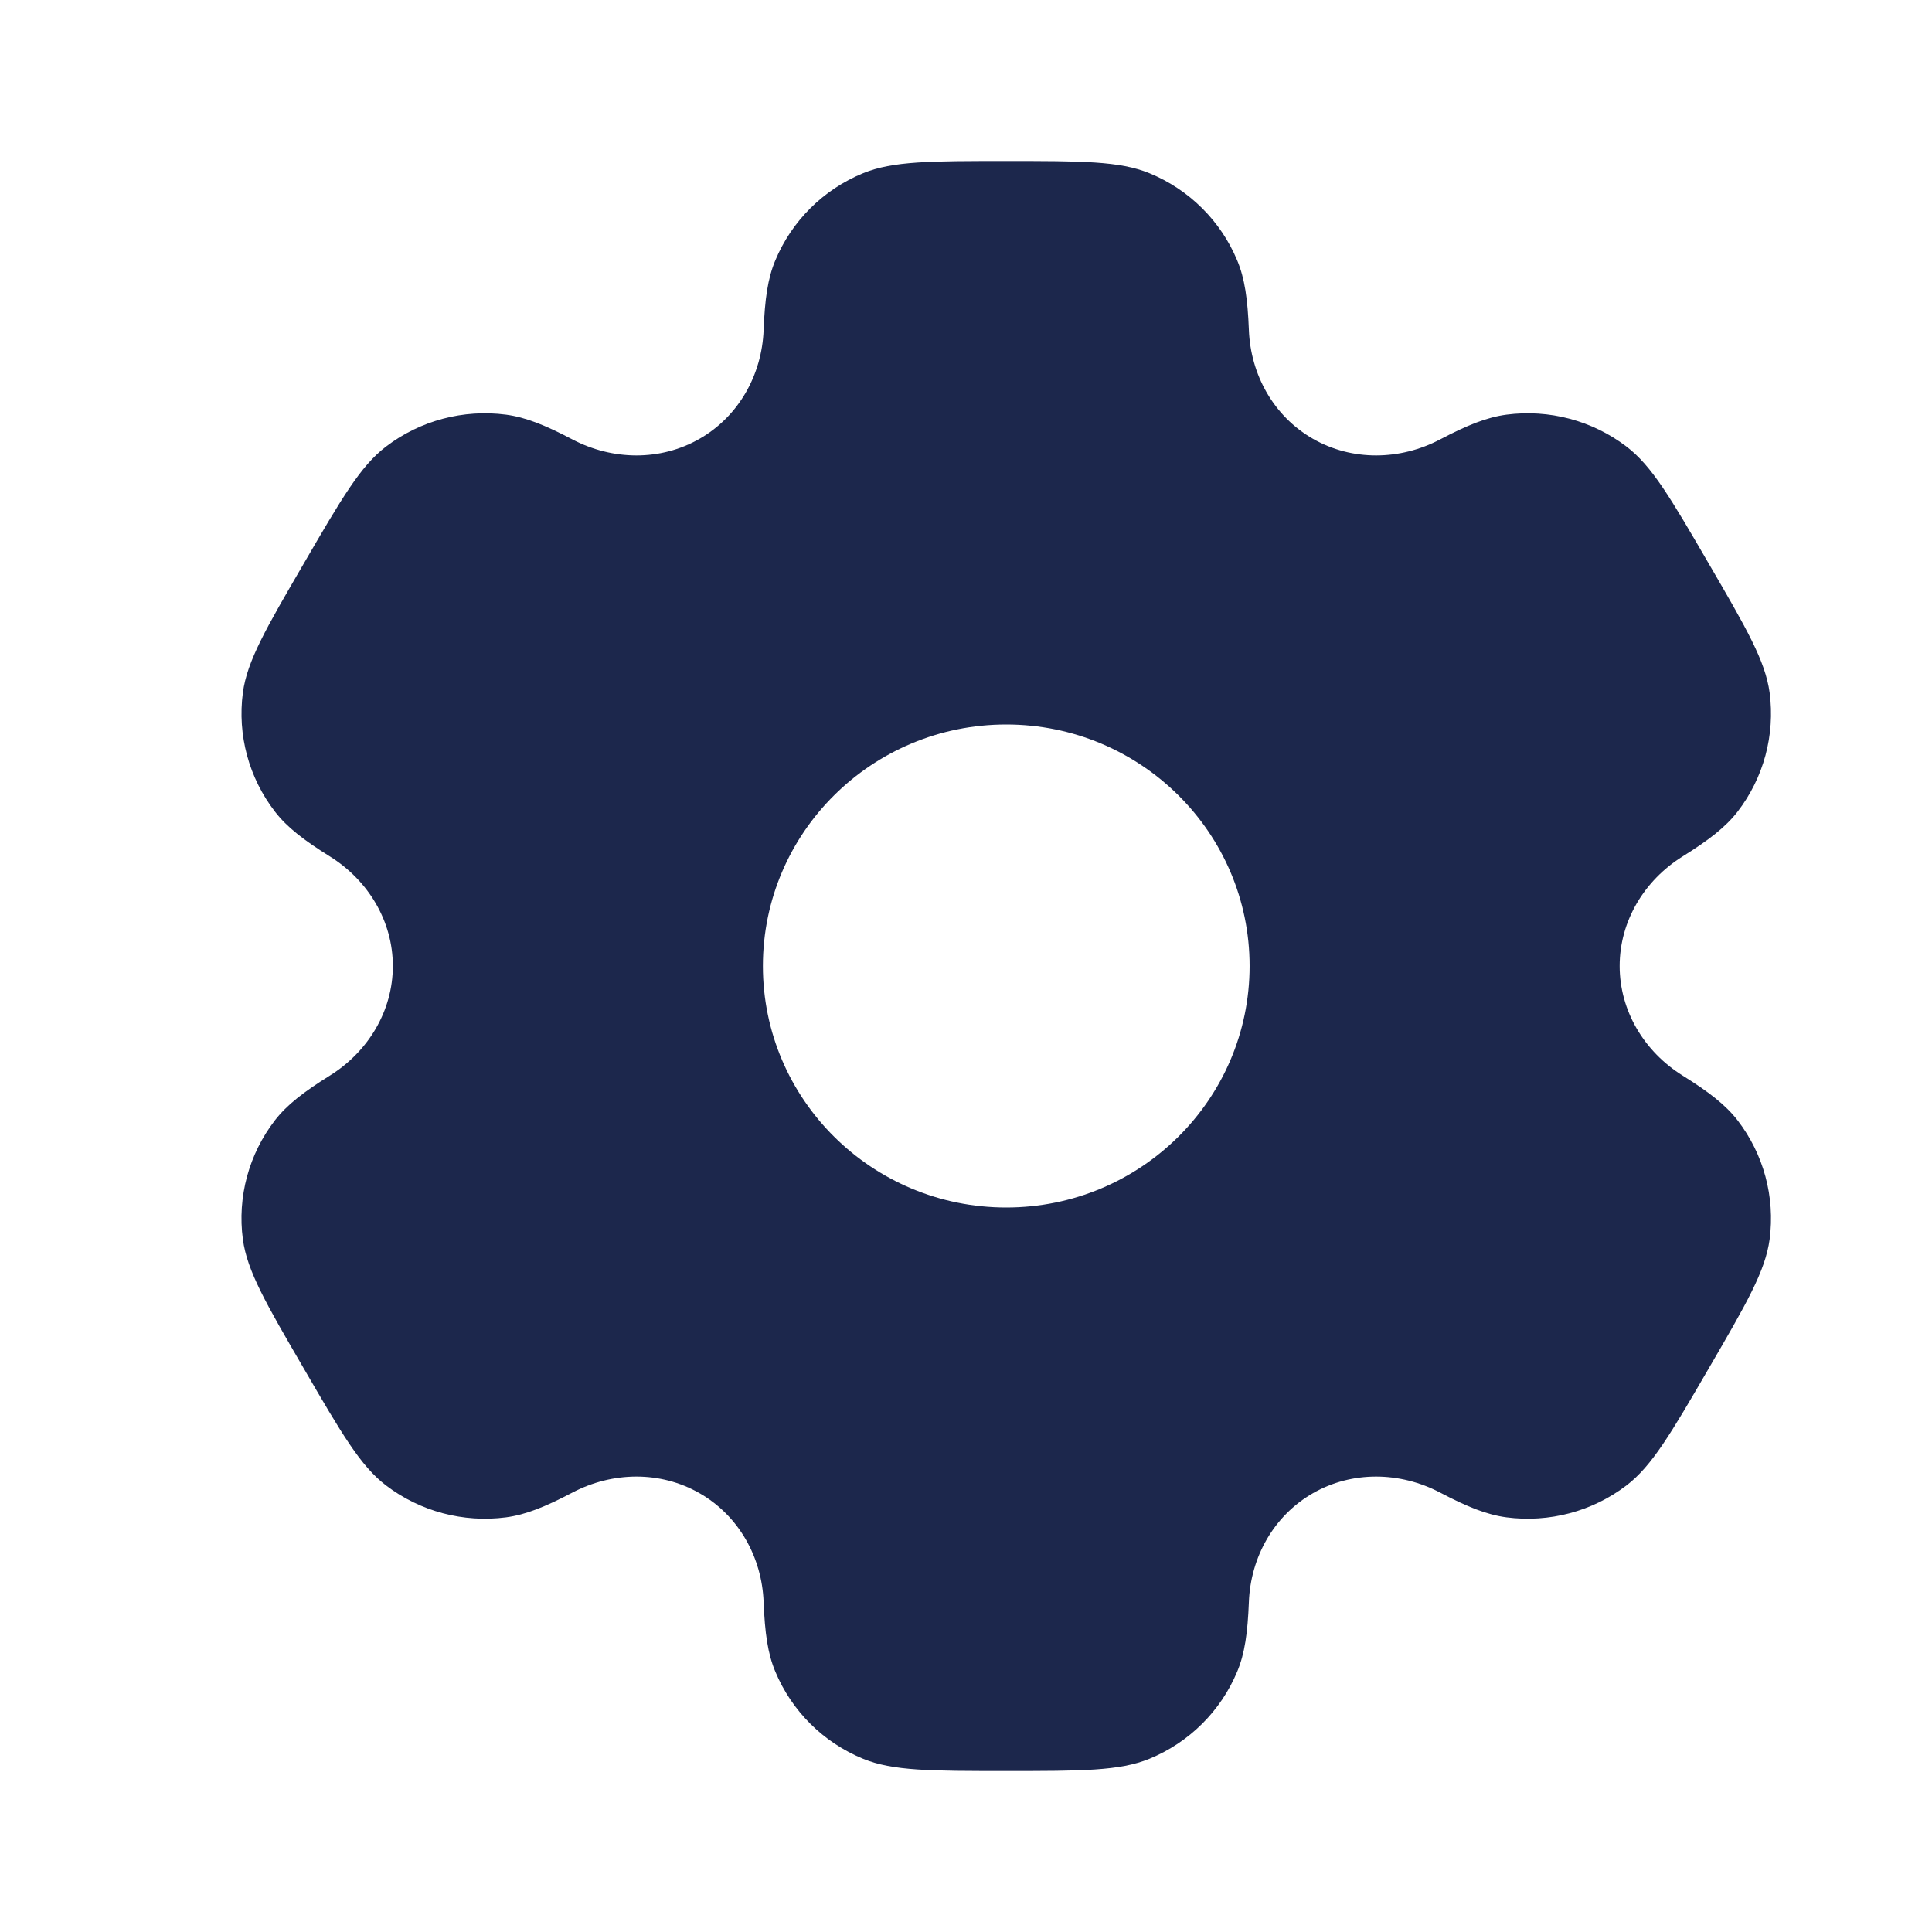
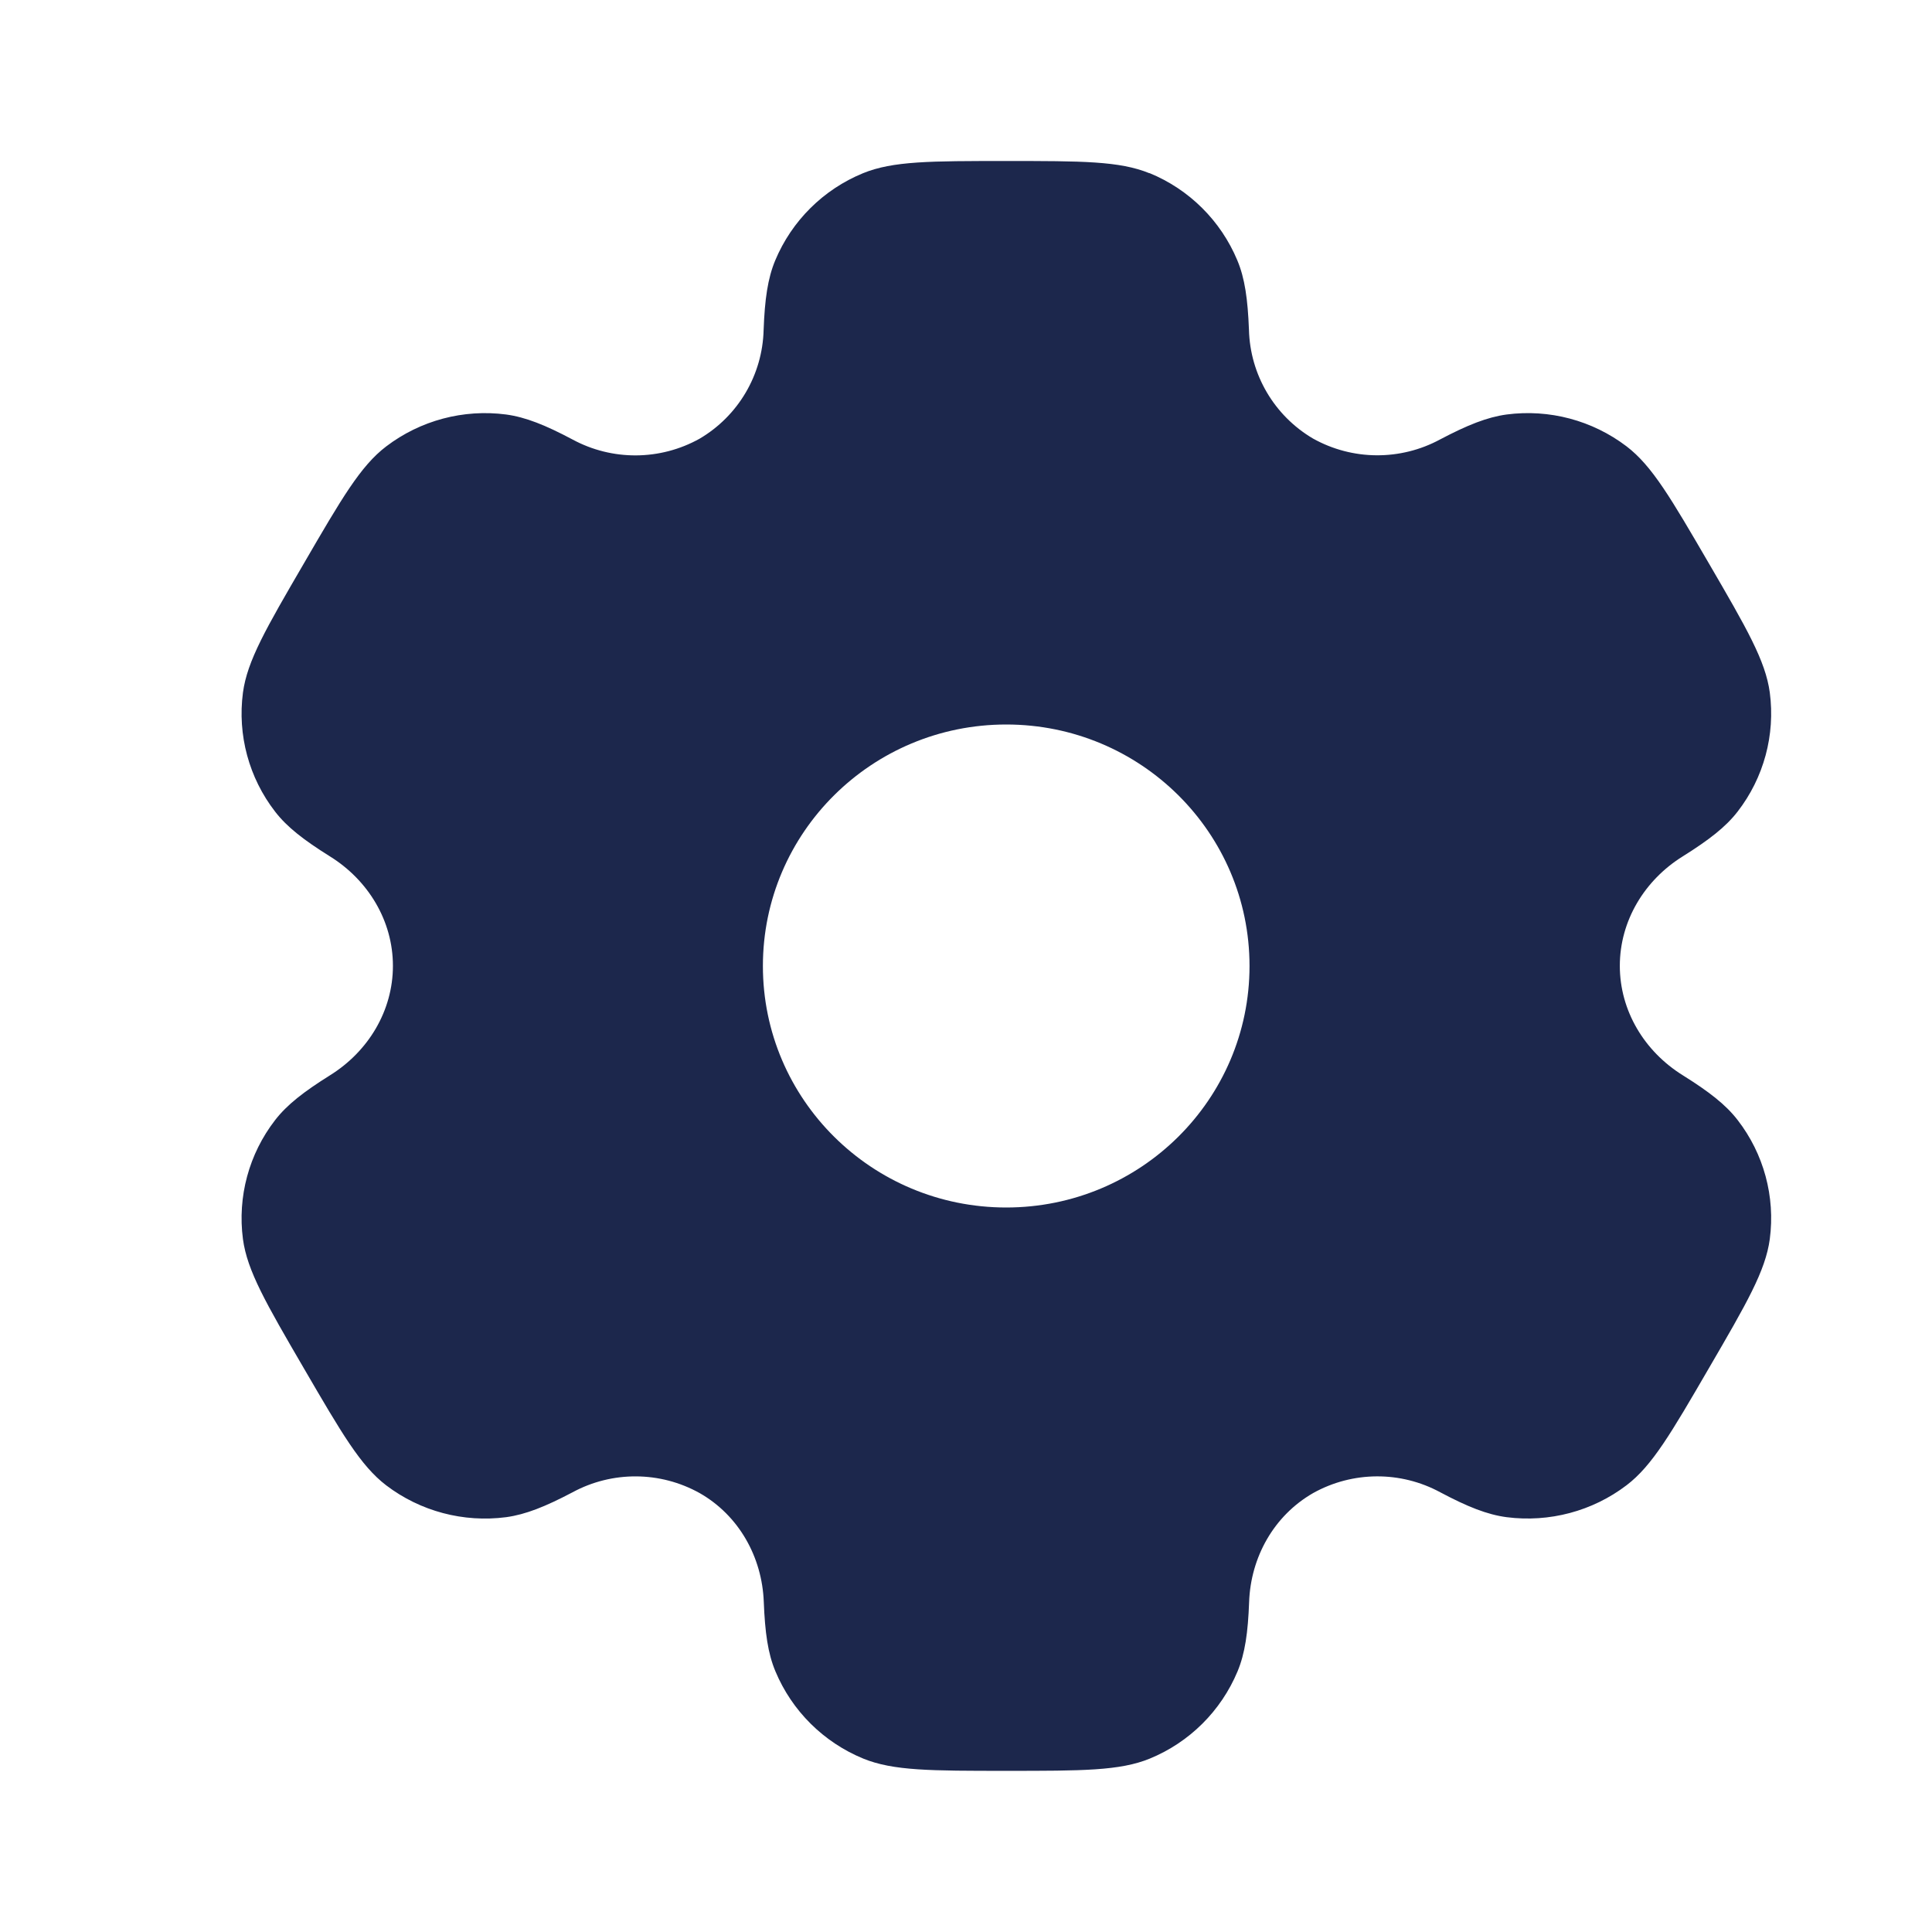
<svg xmlns="http://www.w3.org/2000/svg" width="24" height="24" viewBox="0 0 24 24" fill="none">
-   <path fill-rule="evenodd" clip-rule="evenodd" d="M14.279 2.152C13.909 2 13.439 2 12.5 2C11.561 2 11.091 2 10.721 2.152C10.227 2.355 9.835 2.745 9.631 3.235C9.537 3.458 9.501 3.719 9.486 4.098C9.465 4.656 9.177 5.172 8.69 5.451C8.203 5.73 7.609 5.72 7.111 5.459C6.773 5.281 6.528 5.183 6.286 5.151C5.756 5.082 5.22 5.224 4.796 5.547C4.478 5.789 4.243 6.193 3.774 7C3.304 7.807 3.07 8.21 3.017 8.605C2.948 9.131 3.091 9.663 3.417 10.084C3.565 10.276 3.774 10.437 4.098 10.639C4.574 10.936 4.88 11.442 4.88 12C4.88 12.558 4.574 13.064 4.098 13.361C3.774 13.563 3.565 13.724 3.416 13.916C3.091 14.337 2.947 14.869 3.017 15.395C3.07 15.789 3.304 16.193 3.774 17C4.243 17.807 4.478 18.211 4.796 18.453C5.22 18.776 5.756 18.918 6.286 18.849C6.528 18.817 6.773 18.719 7.111 18.541C7.609 18.28 8.203 18.27 8.69 18.549C9.177 18.828 9.465 19.344 9.486 19.902C9.501 20.282 9.537 20.542 9.631 20.765C9.835 21.255 10.227 21.645 10.721 21.848C11.091 22 11.561 22 12.5 22C13.439 22 13.909 22 14.279 21.848C14.773 21.645 15.165 21.255 15.369 20.765C15.463 20.542 15.499 20.282 15.514 19.902C15.535 19.344 15.823 18.828 16.31 18.549C16.797 18.27 17.391 18.28 17.889 18.541C18.227 18.719 18.472 18.817 18.714 18.849C19.244 18.918 19.78 18.776 20.204 18.453C20.522 18.21 20.757 17.807 21.226 17C21.696 16.193 21.93 15.789 21.983 15.395C22.052 14.869 21.909 14.337 21.584 13.916C21.435 13.724 21.226 13.563 20.902 13.361C20.426 13.064 20.12 12.558 20.12 12C20.12 11.442 20.426 10.936 20.902 10.639C21.226 10.437 21.435 10.276 21.584 10.084C21.909 9.663 22.052 9.131 21.983 8.605C21.93 8.211 21.696 7.807 21.226 7C20.757 6.193 20.522 5.789 20.204 5.547C19.78 5.224 19.244 5.082 18.714 5.151C18.472 5.183 18.227 5.281 17.889 5.459C17.392 5.72 16.797 5.73 16.31 5.451C15.823 5.172 15.535 4.656 15.514 4.098C15.499 3.718 15.463 3.458 15.369 3.235C15.165 2.745 14.773 2.355 14.279 2.152ZM12.5 15C14.169 15 15.523 13.657 15.523 12C15.523 10.343 14.169 9 12.5 9C10.831 9 9.477 10.343 9.477 12C9.477 13.657 10.831 15 12.5 15Z" fill="#1C274C" />
+   <path fill-rule="evenodd" clip-rule="evenodd" d="M14.279 2.152C13.907 2 13.439 2 12.499 2s-1.408 0-1.779.152a2.008 2.008 0 0 0-1.09 1.083c-.093.223-.13.484-.144.863A1.615 1.615 0 0 1 8.69 5.45a1.64 1.64 0 0 1-1.579.009c-.337-.179-.582-.277-.824-.31a2.026 2.026 0 0 0-1.49.397c-.318.242-.553.646-1.022 1.453-.47.807-.704 1.21-.757 1.605a1.99 1.99 0 0 0 .4 1.479c.148.192.357.353.68.555.477.296.783.802.783 1.36s-.306 1.064-.782 1.36c-.324.203-.533.364-.682.557a1.99 1.99 0 0 0-.399 1.478c.053.394.287.798.757 1.605.47.807.704 1.21 1.022 1.453.424.323.96.465 1.49.396.242-.033.487-.131.825-.309a1.64 1.64 0 0 1 1.58.01c.487.278.775.794.796 1.352.015.38.051.64.145.863.205.49.597.88 1.091 1.083.372.152.84.152 1.78.152s1.408 0 1.779-.152a2.008 2.008 0 0 0 1.09-1.083c.093-.223.13-.483.144-.863.02-.558.309-1.074.796-1.353a1.64 1.64 0 0 1 1.579-.009c.337.179.582.277.824.309.53.068 1.066-.074 1.49-.397.318-.242.553-.646 1.022-1.453.47-.807.704-1.21.757-1.605a1.99 1.99 0 0 0-.4-1.479c-.148-.192-.357-.353-.68-.555-.477-.296-.783-.802-.783-1.36s.306-1.064.782-1.36c.324-.203.533-.364.682-.557a1.99 1.99 0 0 0 .399-1.478c-.053-.394-.287-.798-.757-1.605-.47-.807-.704-1.21-1.022-1.453a2.026 2.026 0 0 0-1.49-.396c-.242.033-.487.131-.825.309a1.64 1.64 0 0 1-1.58-.01 1.615 1.615 0 0 1-.796-1.352c-.015-.38-.051-.64-.145-.863a2.007 2.007 0 0 0-1.091-1.083zM12.499 15c1.67 0 3.023-1.343 3.023-3S14.17 9 12.5 9s-3.023 1.343-3.023 3 1.353 3 3.023 3z" fill="#1C274C" />
</svg>
